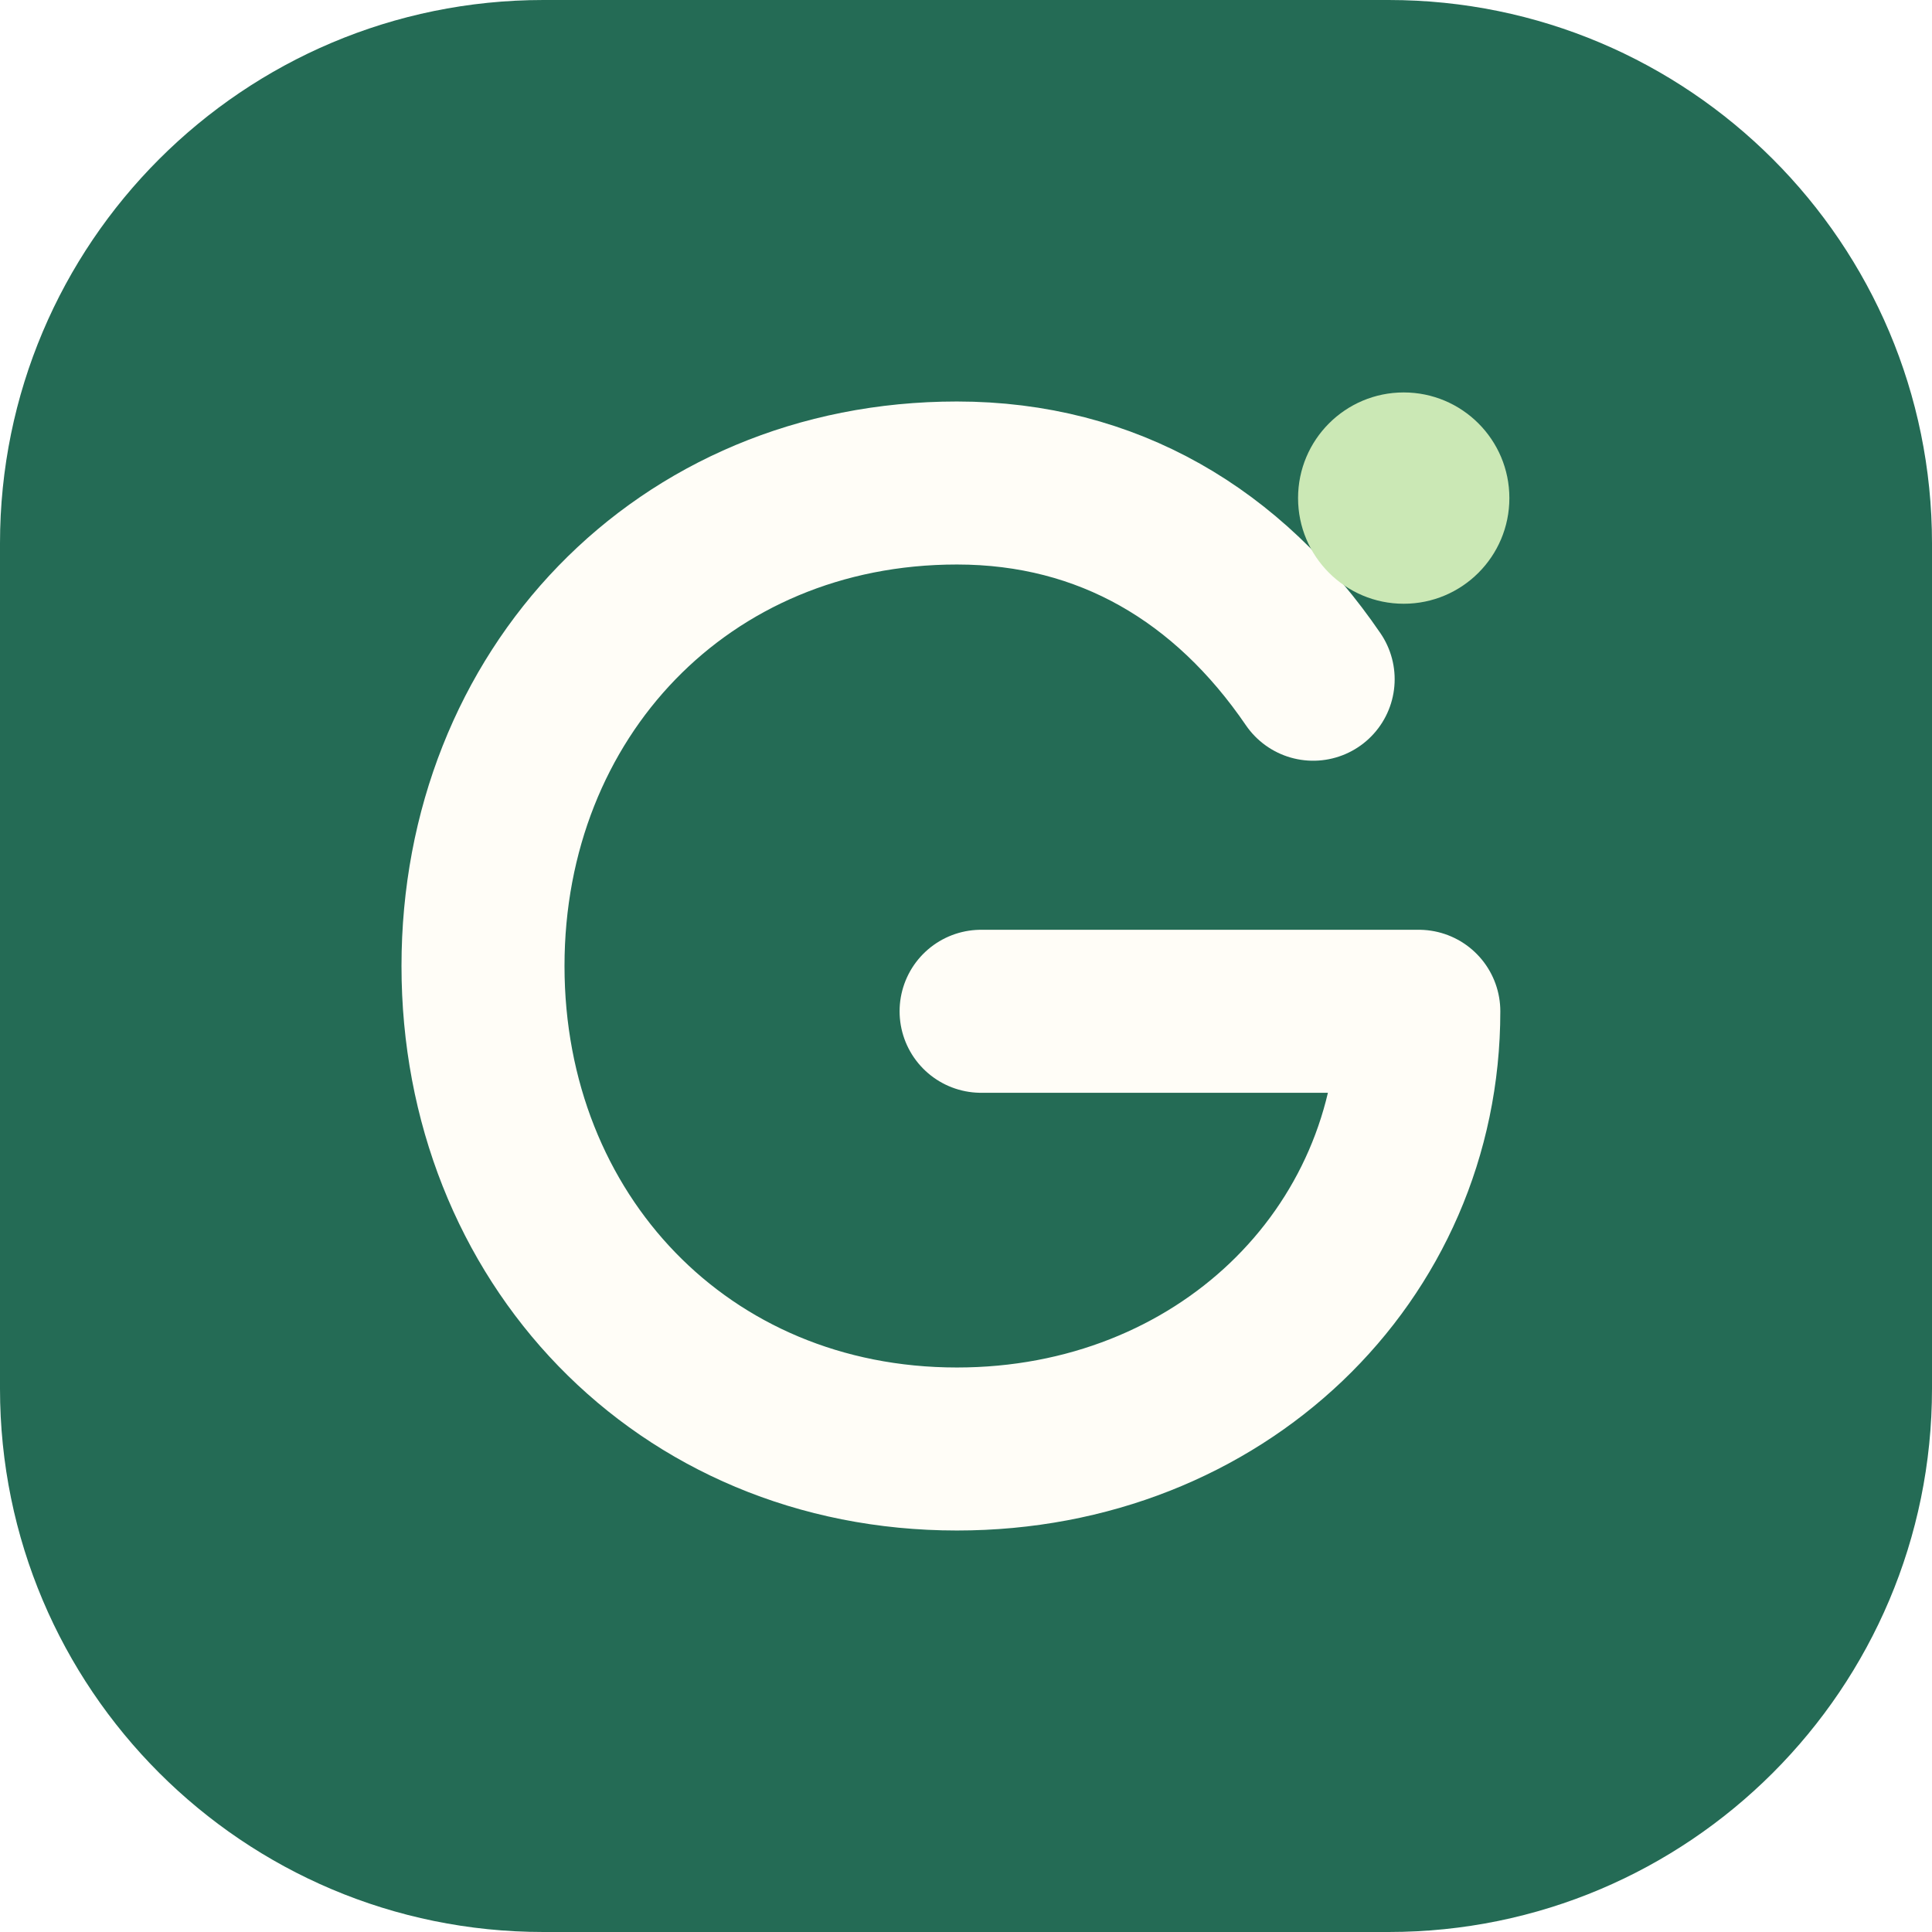
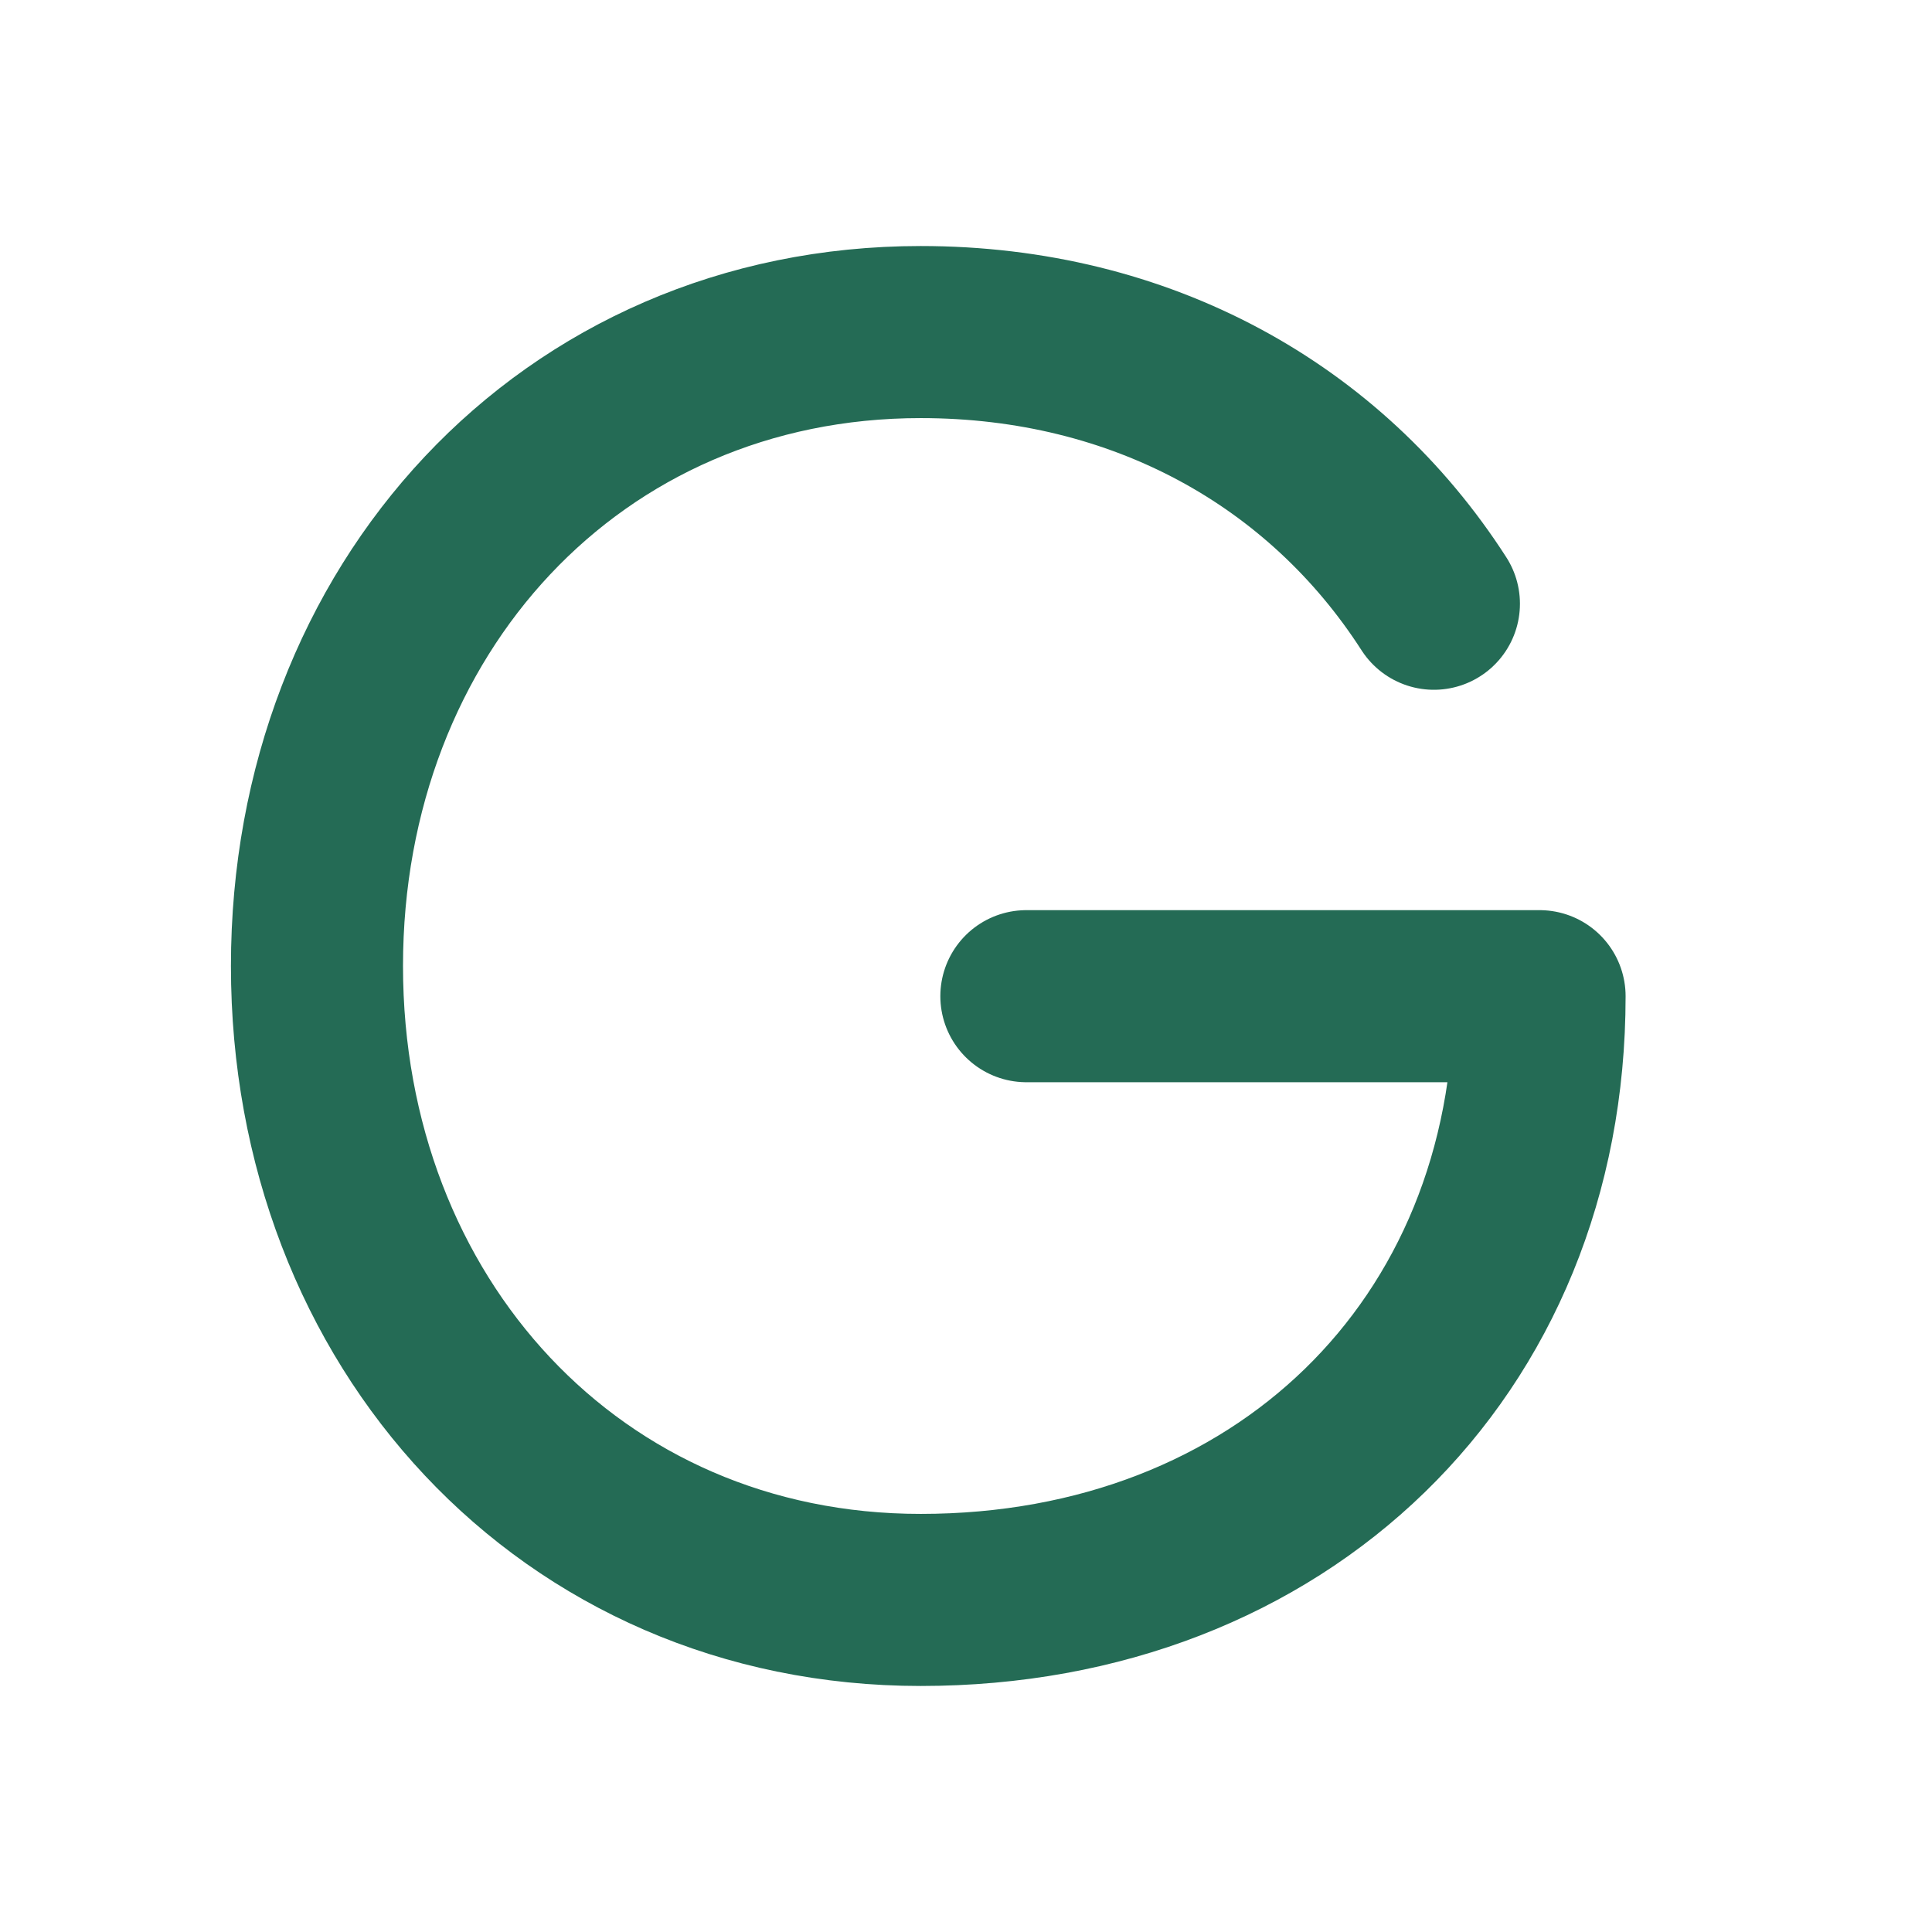
<svg xmlns="http://www.w3.org/2000/svg" viewBox="0 0 64 64" fill="none">
-   <rect width="64" height="64" rx="18" fill="#246B55" />
-   <path d="M43.5 22.5C40.7 18.4 36.7 16 31.7 16C22.6 16 16 23 16 32S22.6 48 31.7 48C40.4 48 47 41.6 47 33.5H32.5" stroke="#FFFDF7" stroke-width="5.4" stroke-linecap="round" stroke-linejoin="round" />
-   <circle cx="46.5" cy="16.5" r="3.5" fill="#CBE8B5" />
+   <path d="M47.5 20C43.9 14.4 37.8 11 30.5 11C18.9 11 10.5 20.2 10.5 32S18.9 53 30.5 53C42.4 53 51 44.7 51 33H34" stroke="#246B55" stroke-width="5.7" stroke-linecap="round" stroke-linejoin="round" />
</svg>
